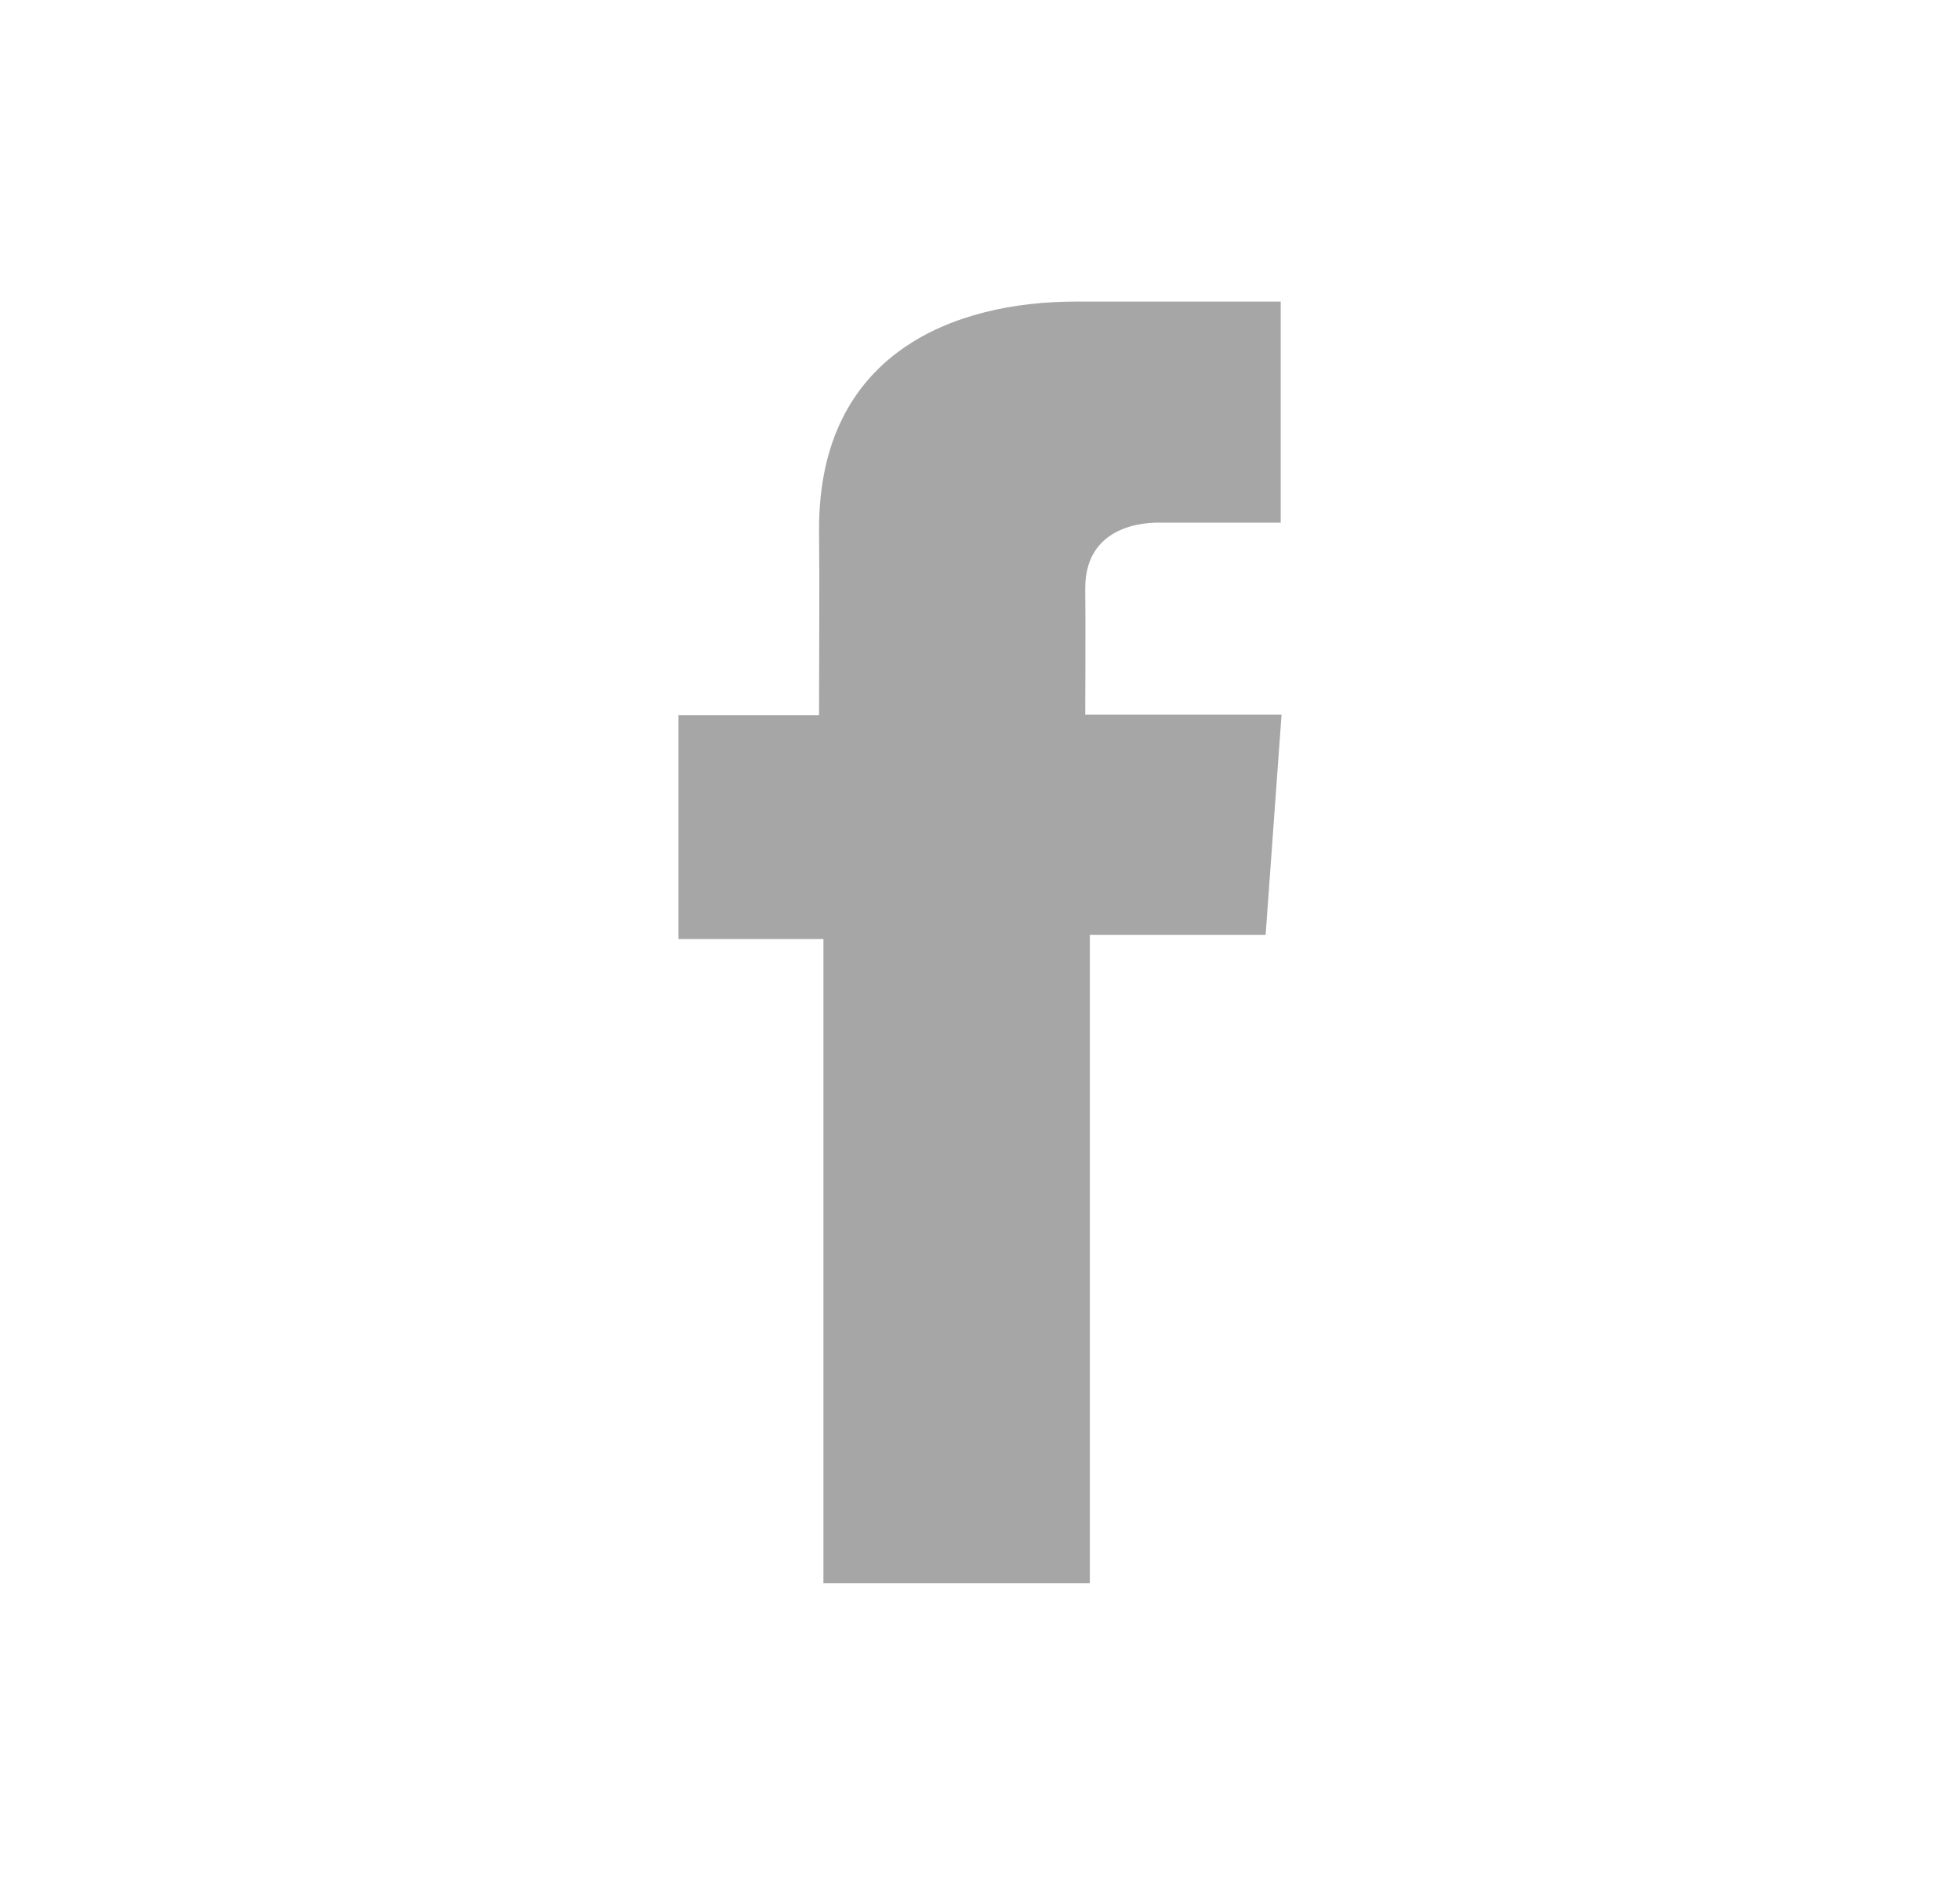
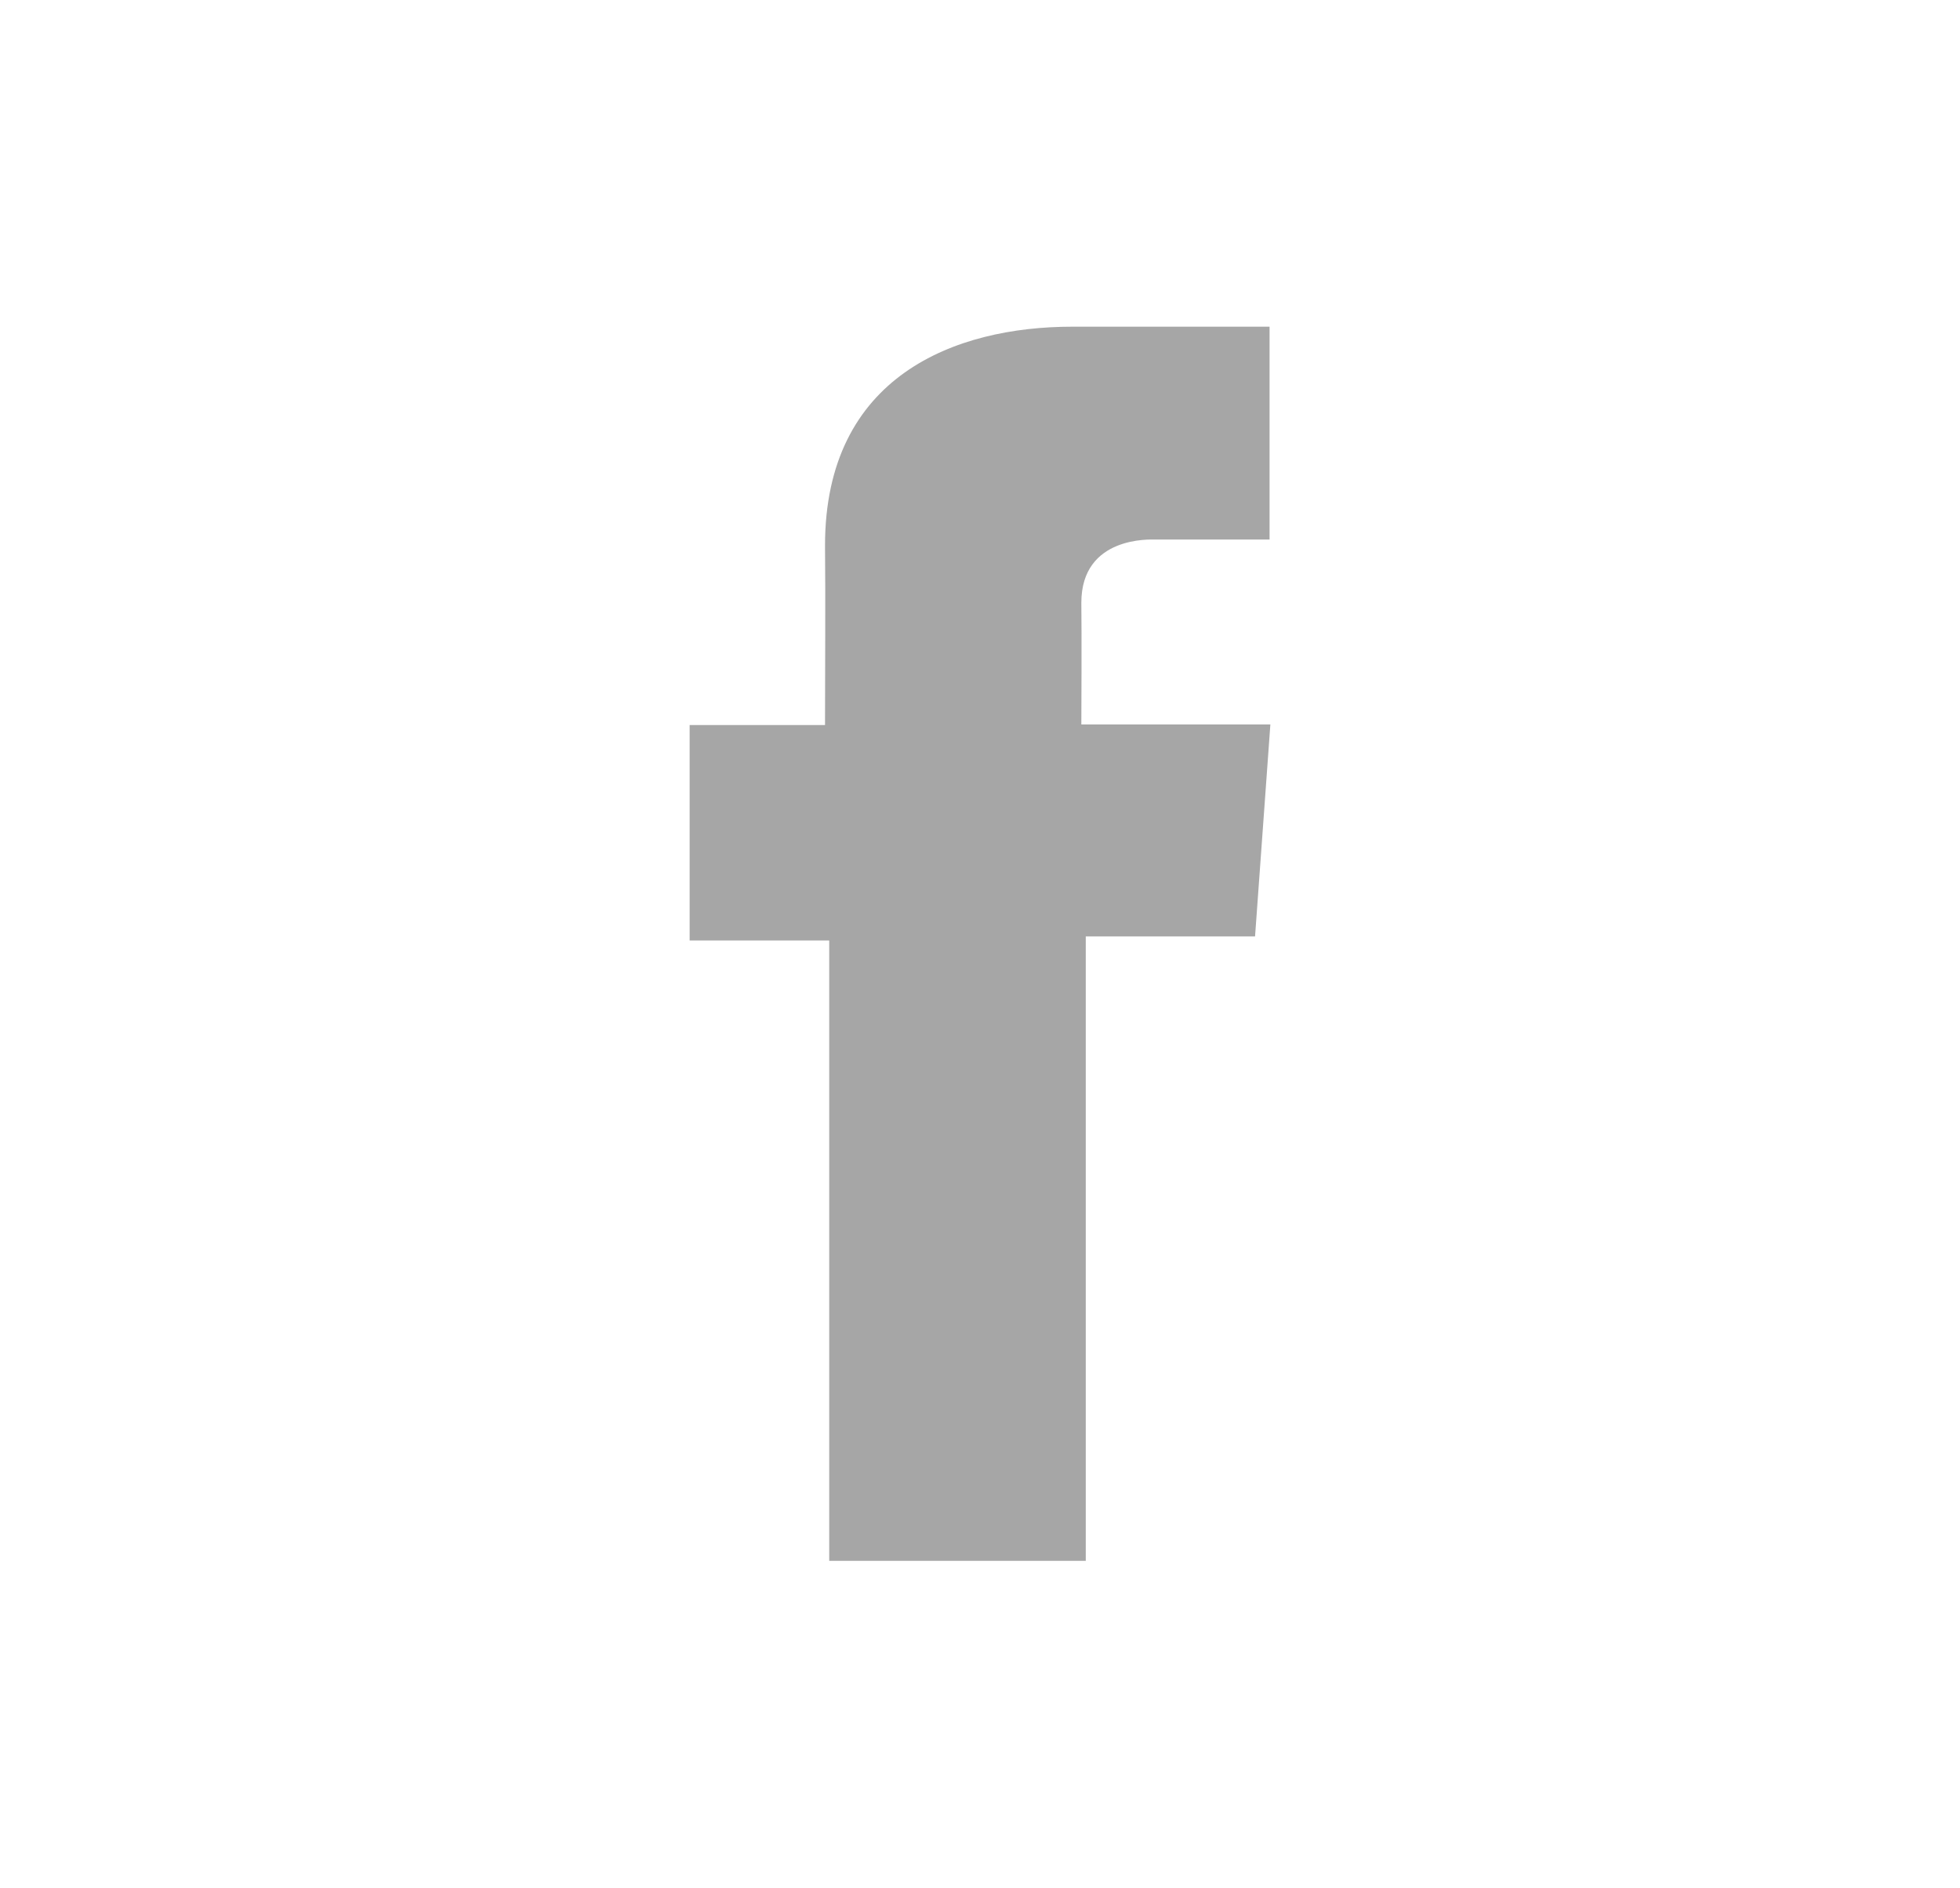
- <svg xmlns="http://www.w3.org/2000/svg" width="26" height="25" viewBox="0 0 26 25" fill="none">
-   <path d="M16.988 4H14.271C12.659 4 10.865 4.678 10.865 7.015C10.873 7.83 10.865 8.609 10.865 9.487H9V12.455H10.923V21H14.457V12.399H16.789L17 9.479H14.396C14.396 9.479 14.402 8.18 14.396 7.803C14.396 6.879 15.357 6.932 15.415 6.932C15.872 6.932 16.761 6.933 16.989 6.932V4H16.988Z" fill="#A6A6A6" />
+ <svg xmlns="http://www.w3.org/2000/svg" width="27" height="26" viewBox="0 0 27 26" fill="none">
+   <path d="M17.488 4.5H14.771C13.159 4.5 11.365 5.178 11.365 7.515C11.373 8.33 11.365 9.109 11.365 9.987H9.5V12.955H11.423V21.5H14.957V12.899H17.289L17.5 9.979H14.896C14.896 9.979 14.902 8.68 14.896 8.303C14.896 7.379 15.857 7.432 15.915 7.432C16.372 7.432 17.261 7.433 17.489 7.432V4.5H17.488Z" fill="#A6A6A6" />
</svg>
